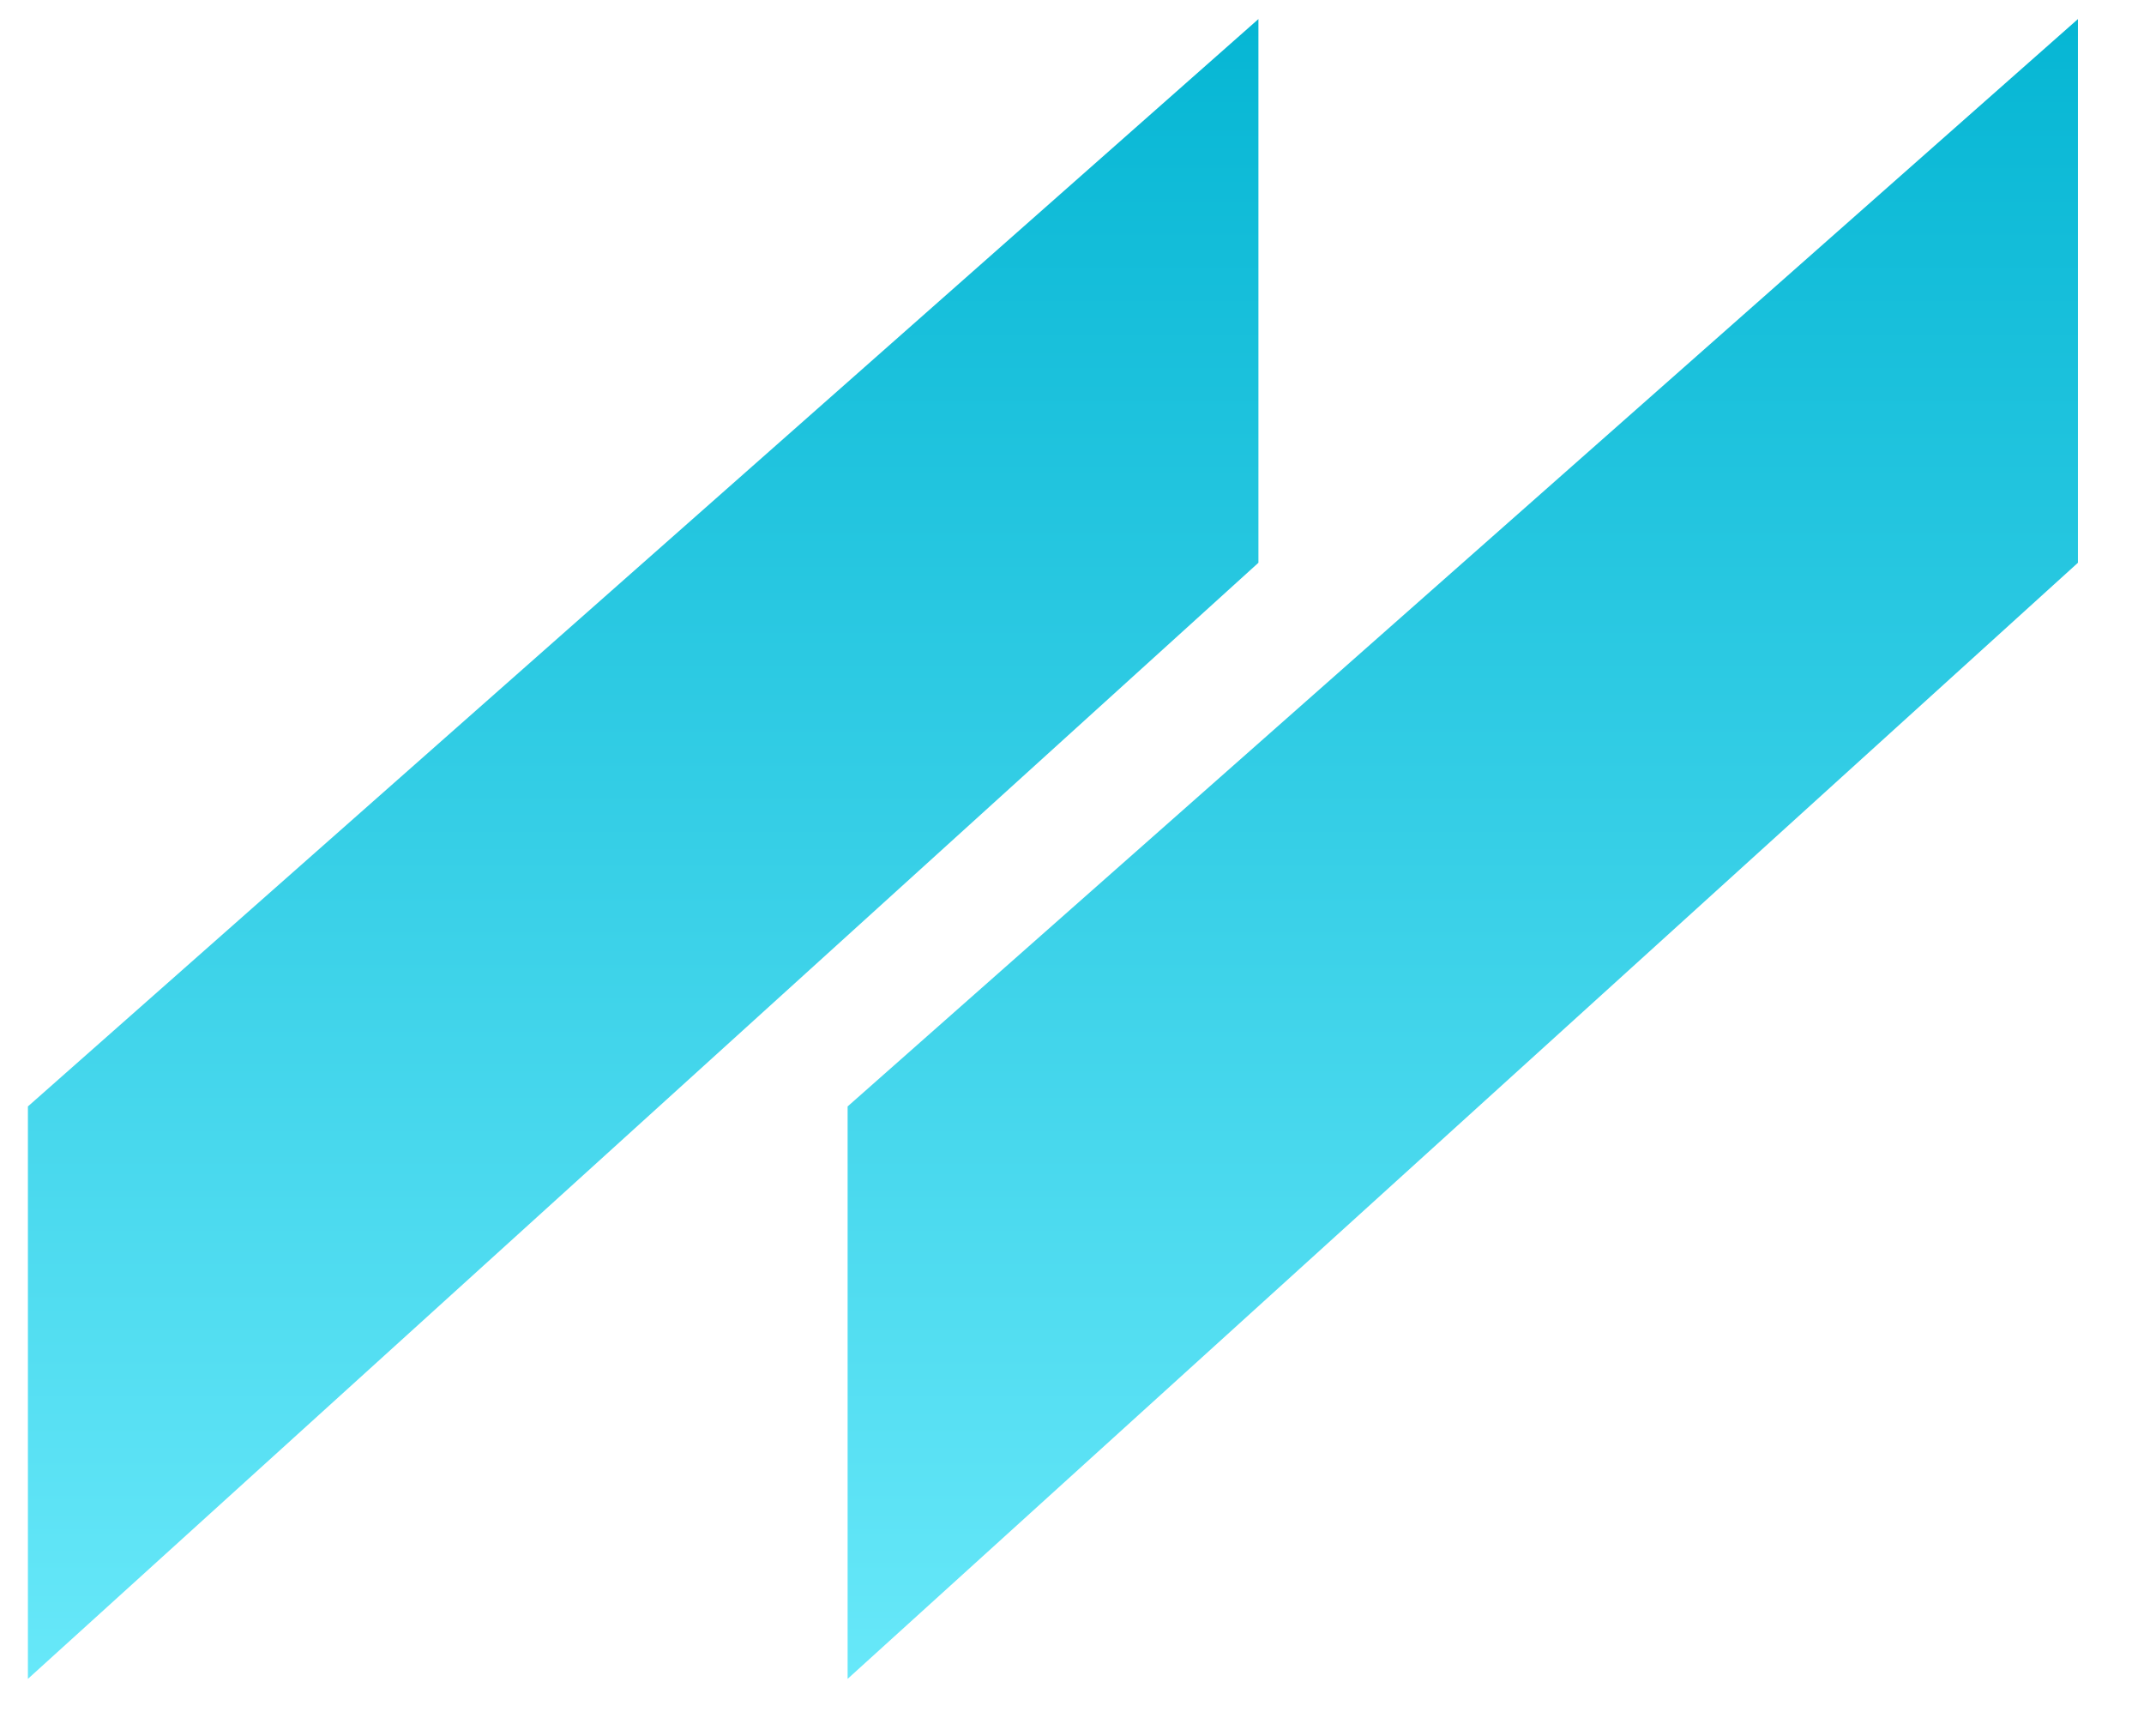
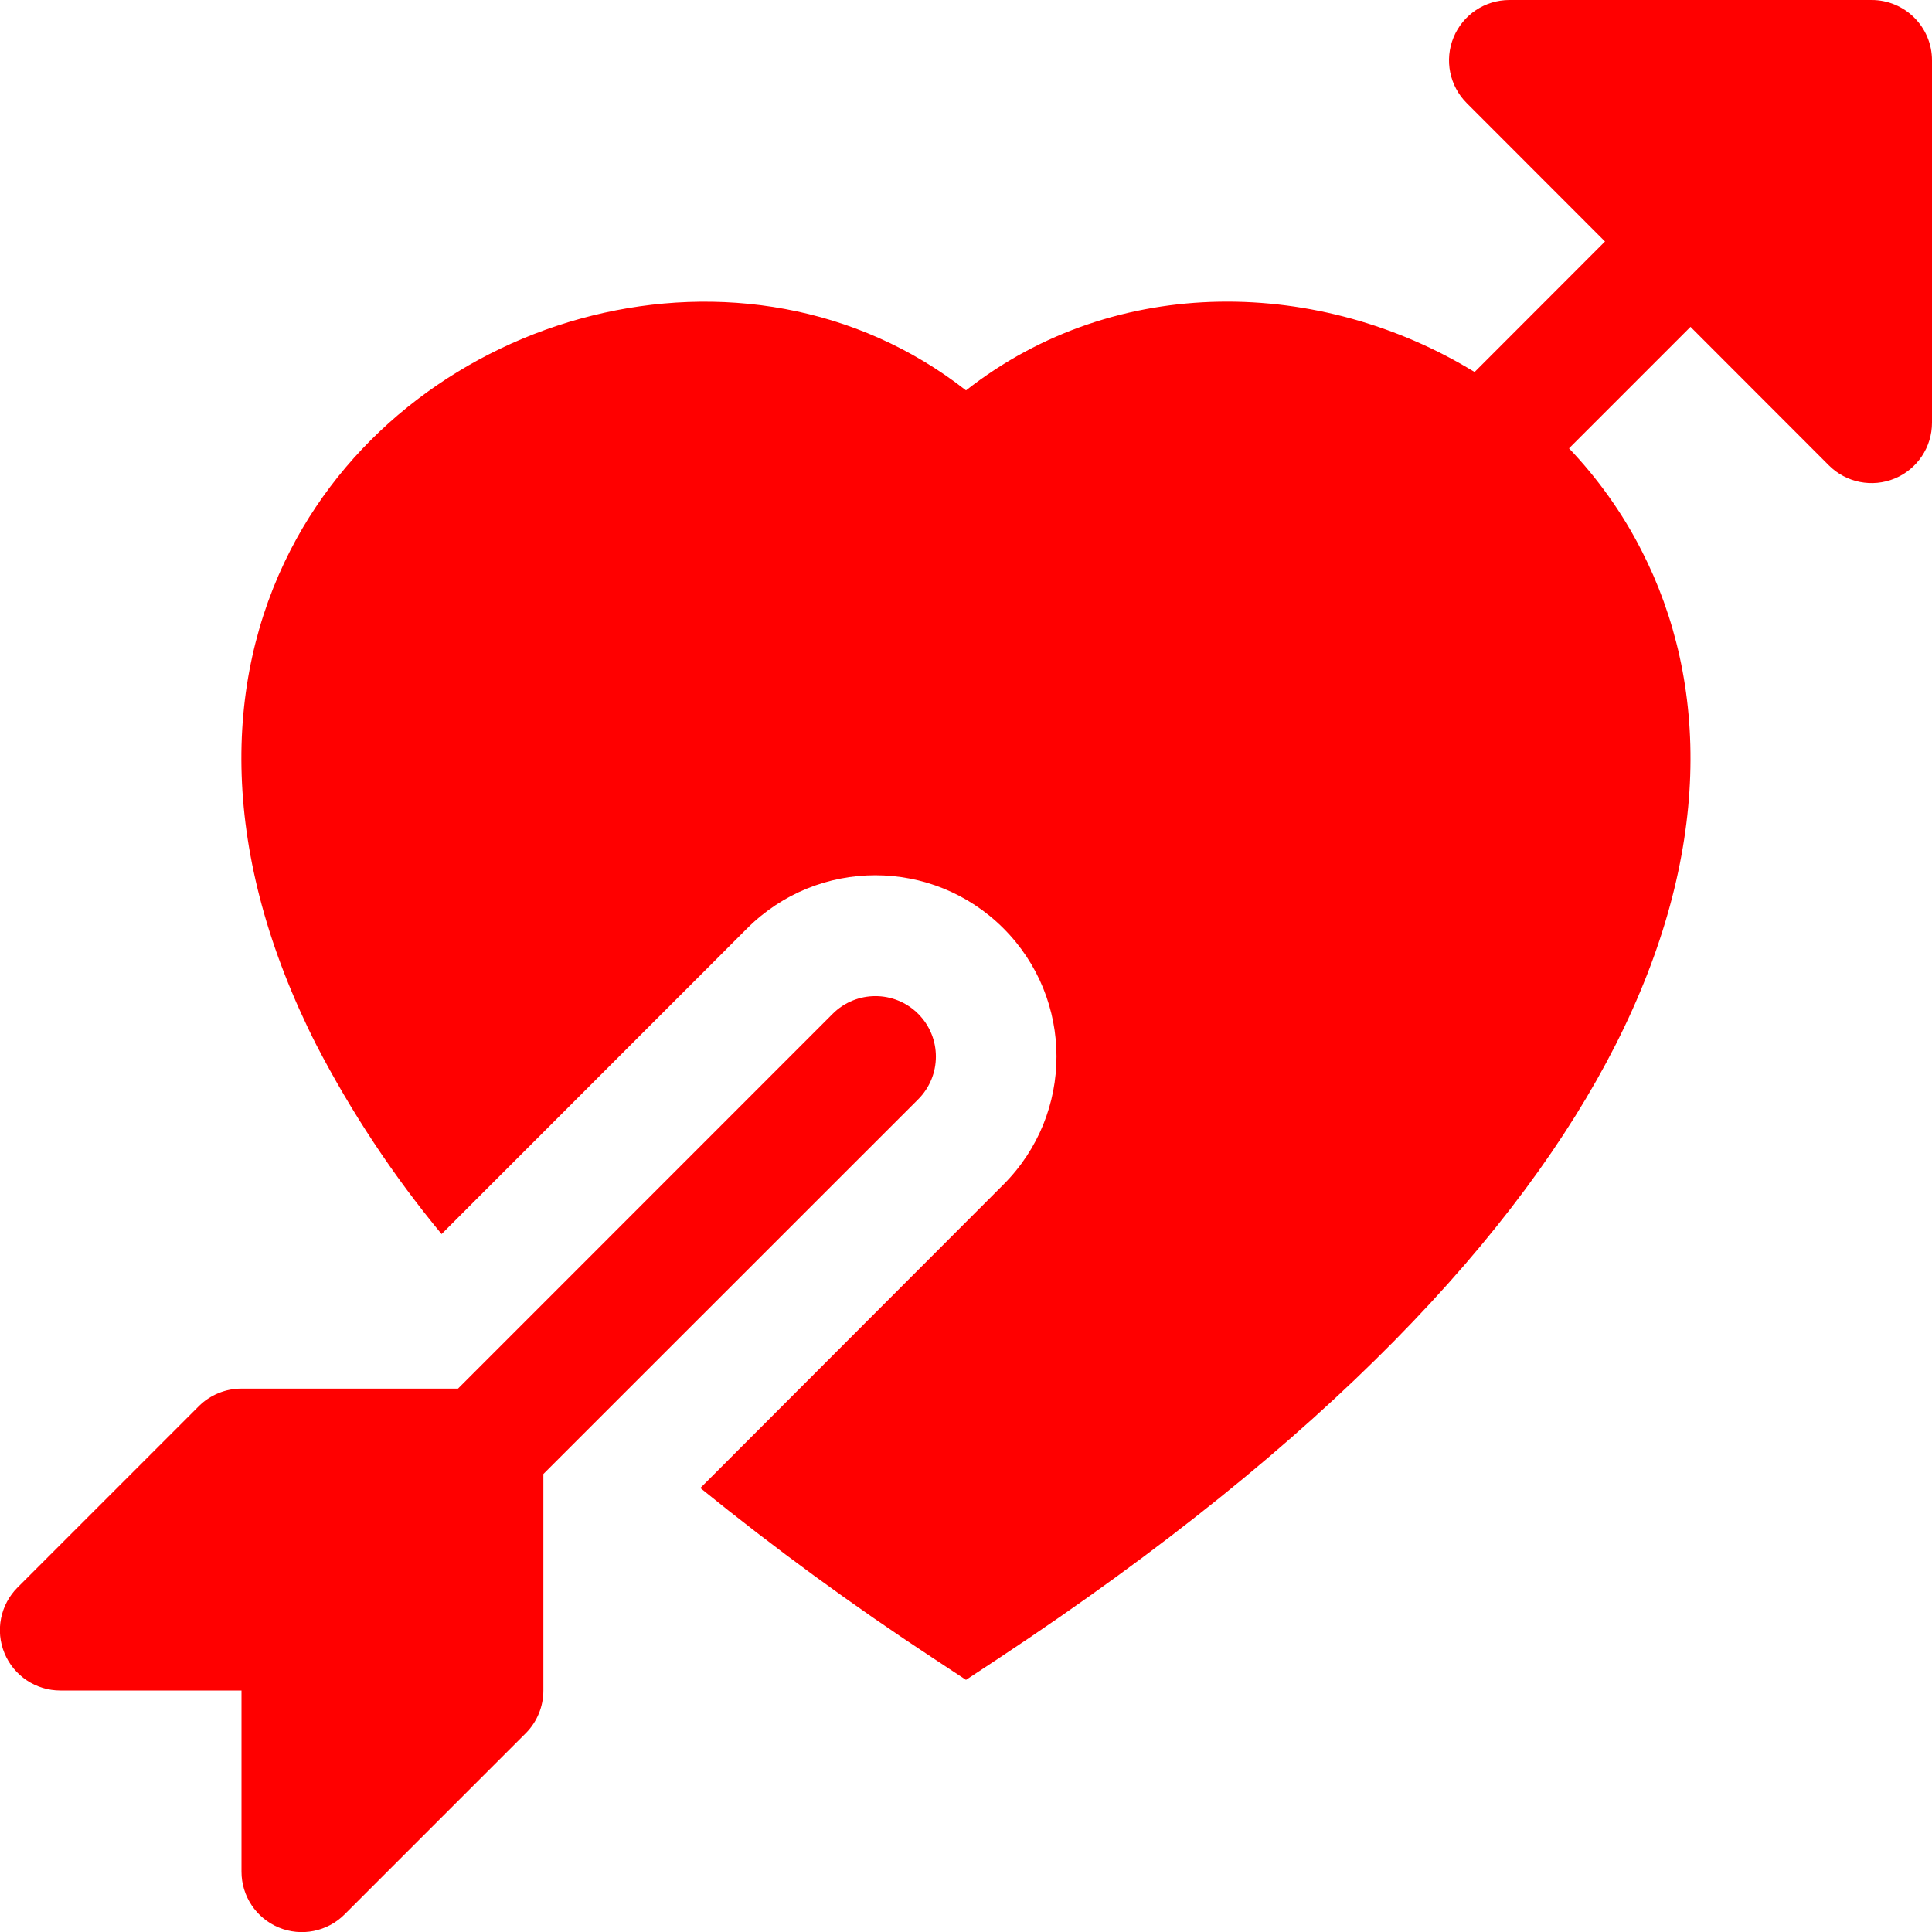
- <svg xmlns="http://www.w3.org/2000/svg" xmlns:xlink="http://www.w3.org/1999/xlink" version="1.1" preserveAspectRatio="xMidYMid meet" viewBox="344.564 330.278 111.737 91.218" width="53.87" height="43.61">
-   <defs>
-     <path d="M453.3 331.28L453.3 359.85L388.64 418.5L388.64 388.42L453.3 331.28Z" id="aFZf6T5ED" />
-     <linearGradient id="gradientb2ThqnP5Op" gradientUnits="userSpaceOnUse" x1="420.97" y1="331.28" x2="420.97" y2="418.5">
-       <stop style="stop-color: #06b6d4;stop-opacity: 1" offset="0%" />
-       <stop style="stop-color: #67e8f9;stop-opacity: 1" offset="100%" />
-     </linearGradient>
-     <path d="M410.23 331.28L410.23 359.85L345.56 418.5L345.56 388.42L410.23 331.28Z" id="a9fehgwfM" />
-     <linearGradient id="gradientk1wNV9Ostb" gradientUnits="userSpaceOnUse" x1="377.89" y1="331.28" x2="377.89" y2="418.5">
-       <stop style="stop-color: #06b6d4;stop-opacity: 1" offset="0%" />
-       <stop style="stop-color: #67e8f9;stop-opacity: 1" offset="100%" />
-     </linearGradient>
-   </defs>
-   <g>
-     <g>
-       <use xlink:href="#aFZf6T5ED" opacity="1" fill="url(#gradientb2ThqnP5Op)" />
-     </g>
-     <g>
-       <use xlink:href="#a9fehgwfM" opacity="1" fill="url(#gradientk1wNV9Ostb)" />
-     </g>
-   </g>
+ <svg fill="red" viewBox="0 0 16 16" height="4em" width="4em">
+   <path fillRule="evenodd" d="M2.854 15.854A.5.5 0 012 15.5V14H.5a.5.5 0 01-.354-.854l1.5-1.5A.5.5 0 012 11.5h1.793l3.103-3.104a.5.5 0 11.708.708L4.5 12.207V14a.5.5 0 01-.146.354l-1.5 1.5zM16 3.5a.5.5 0 01-.854.354L14 2.707l-1.006 1.006c.236.248.44.531.6.845.562 1.096.585 2.517-.213 4.092-.793 1.563-2.395 3.288-5.105 5.08L8 13.912l-.276-.182A23.825 23.825 0 015.8 12.323L8.31 9.81a1.5 1.5 0 00-2.122-2.122L3.657 10.22a8.827 8.827 0 01-1.039-1.57c-.798-1.576-.775-2.997-.213-4.093C3.426 2.565 6.18 1.809 8 3.233c1.25-.98 2.944-.928 4.212-.152L13.292 2 12.147.854A.5.5 0 0112.5 0h3a.5.5 0 01.5.5v3z" />
</svg>
